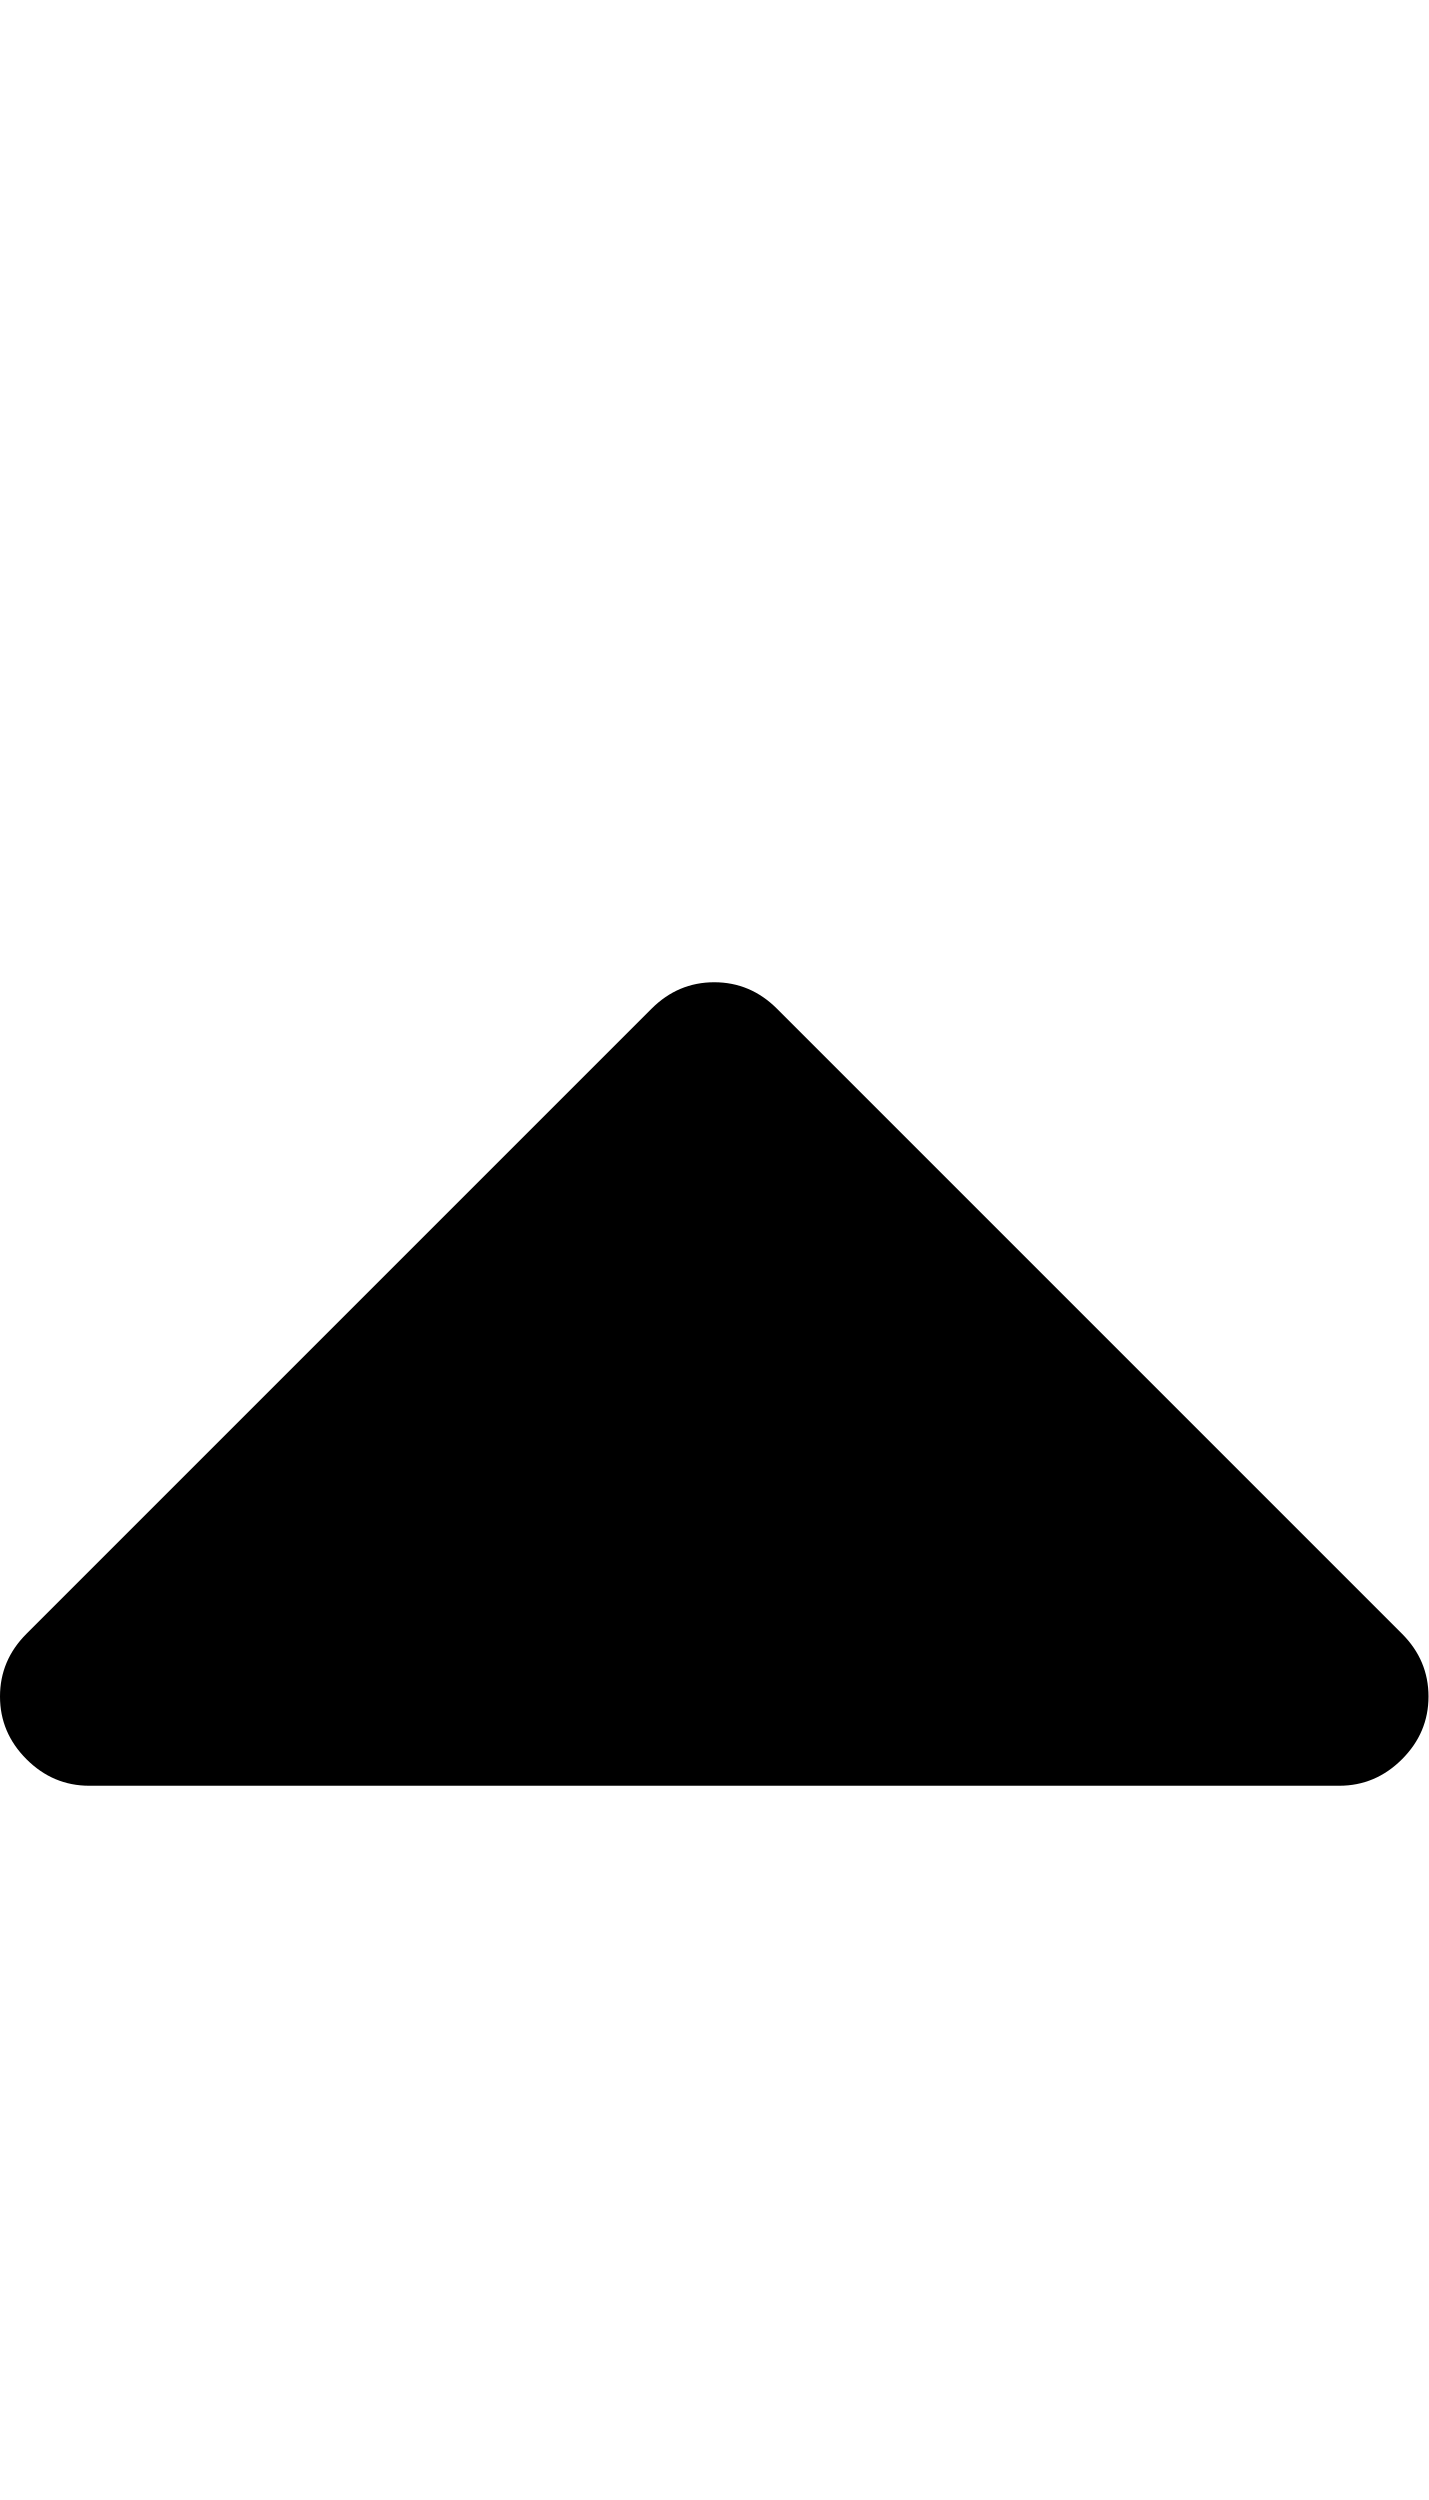
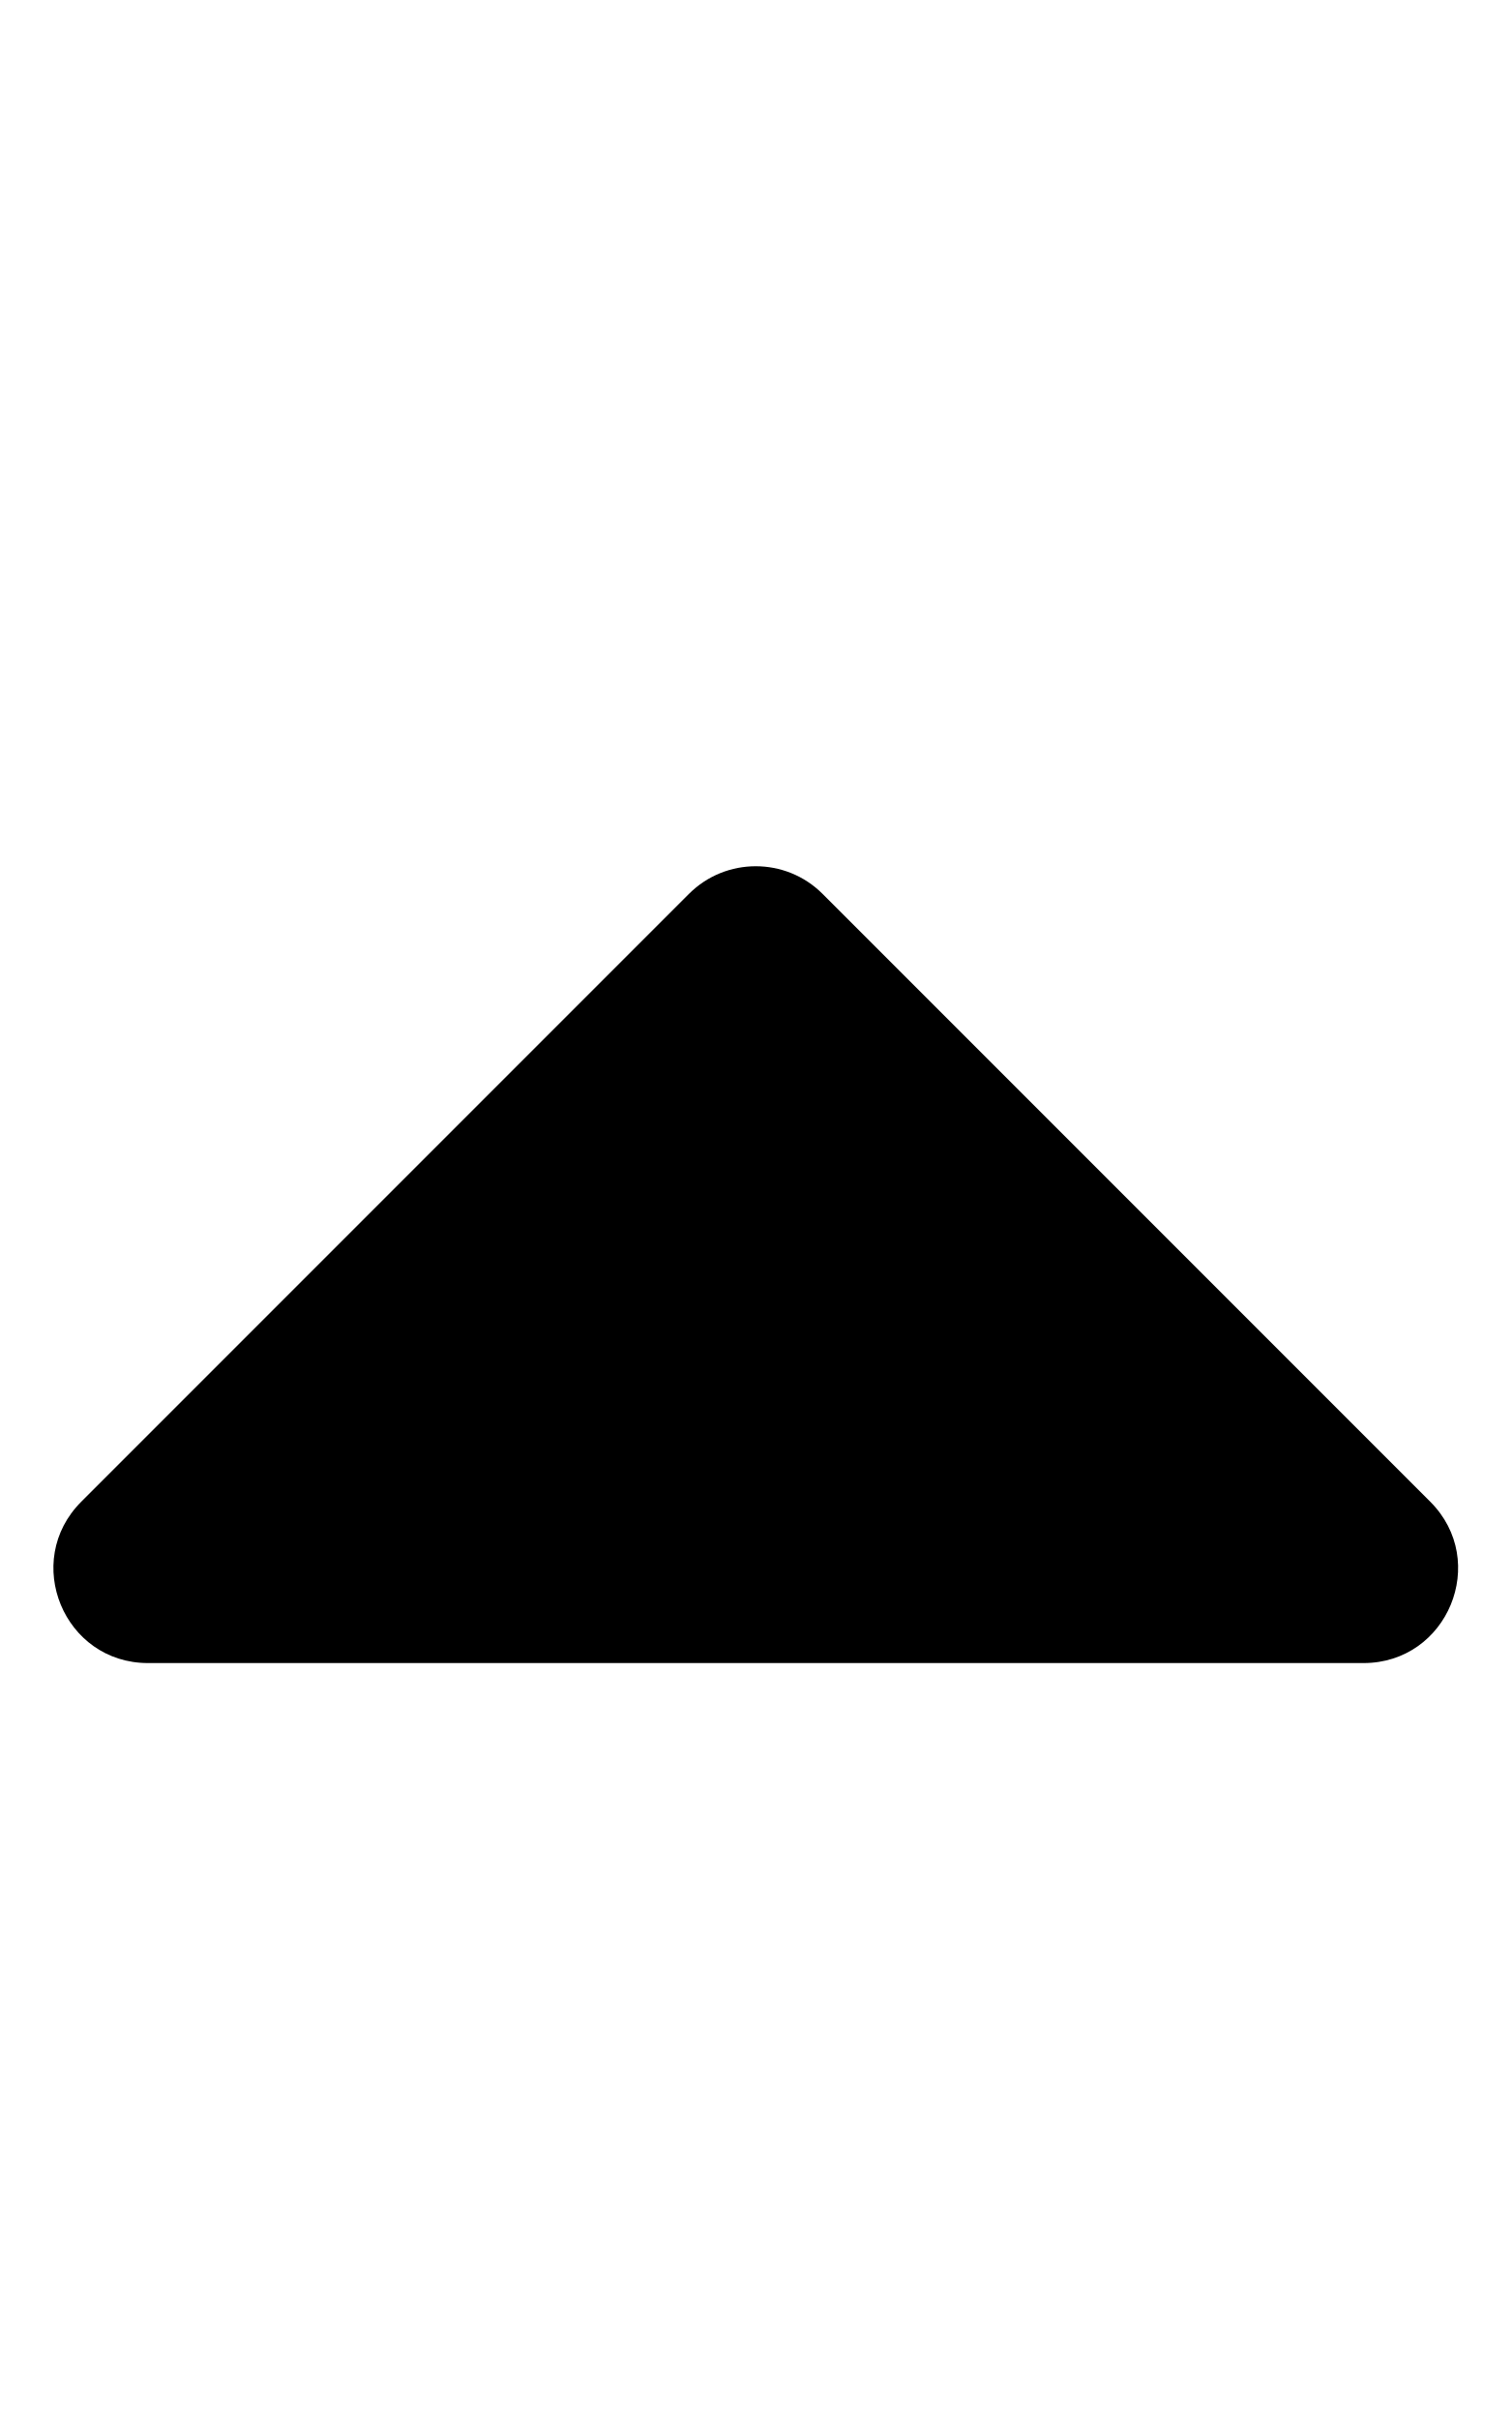
- <svg xmlns="http://www.w3.org/2000/svg" height="1000" width="571.4">
-   <path d="M571.4 678.6q0 14.5 -10.6 25.1t-25.1 10.6h-500q-14.5 0 -25.1 -10.6T0 678.6t10.6 -25.1l250 -250q10.6 -10.6 25.1 -10.6t25.1 10.6l250 250q10.6 10.6 10.6 25.1z" />
+ <svg xmlns="http://www.w3.org/2000/svg" height="1000" width="625">
+   <path d="M563.8 687.5H61.2C26.4 687.5 9 645.4 33.6 620.8L284.9 369.5c15.2 -15.2 40 -15.2 55.2 0l251.3 251.3c24.6 24.6 7.2 66.7 -27.6 66.7z" />
</svg>
